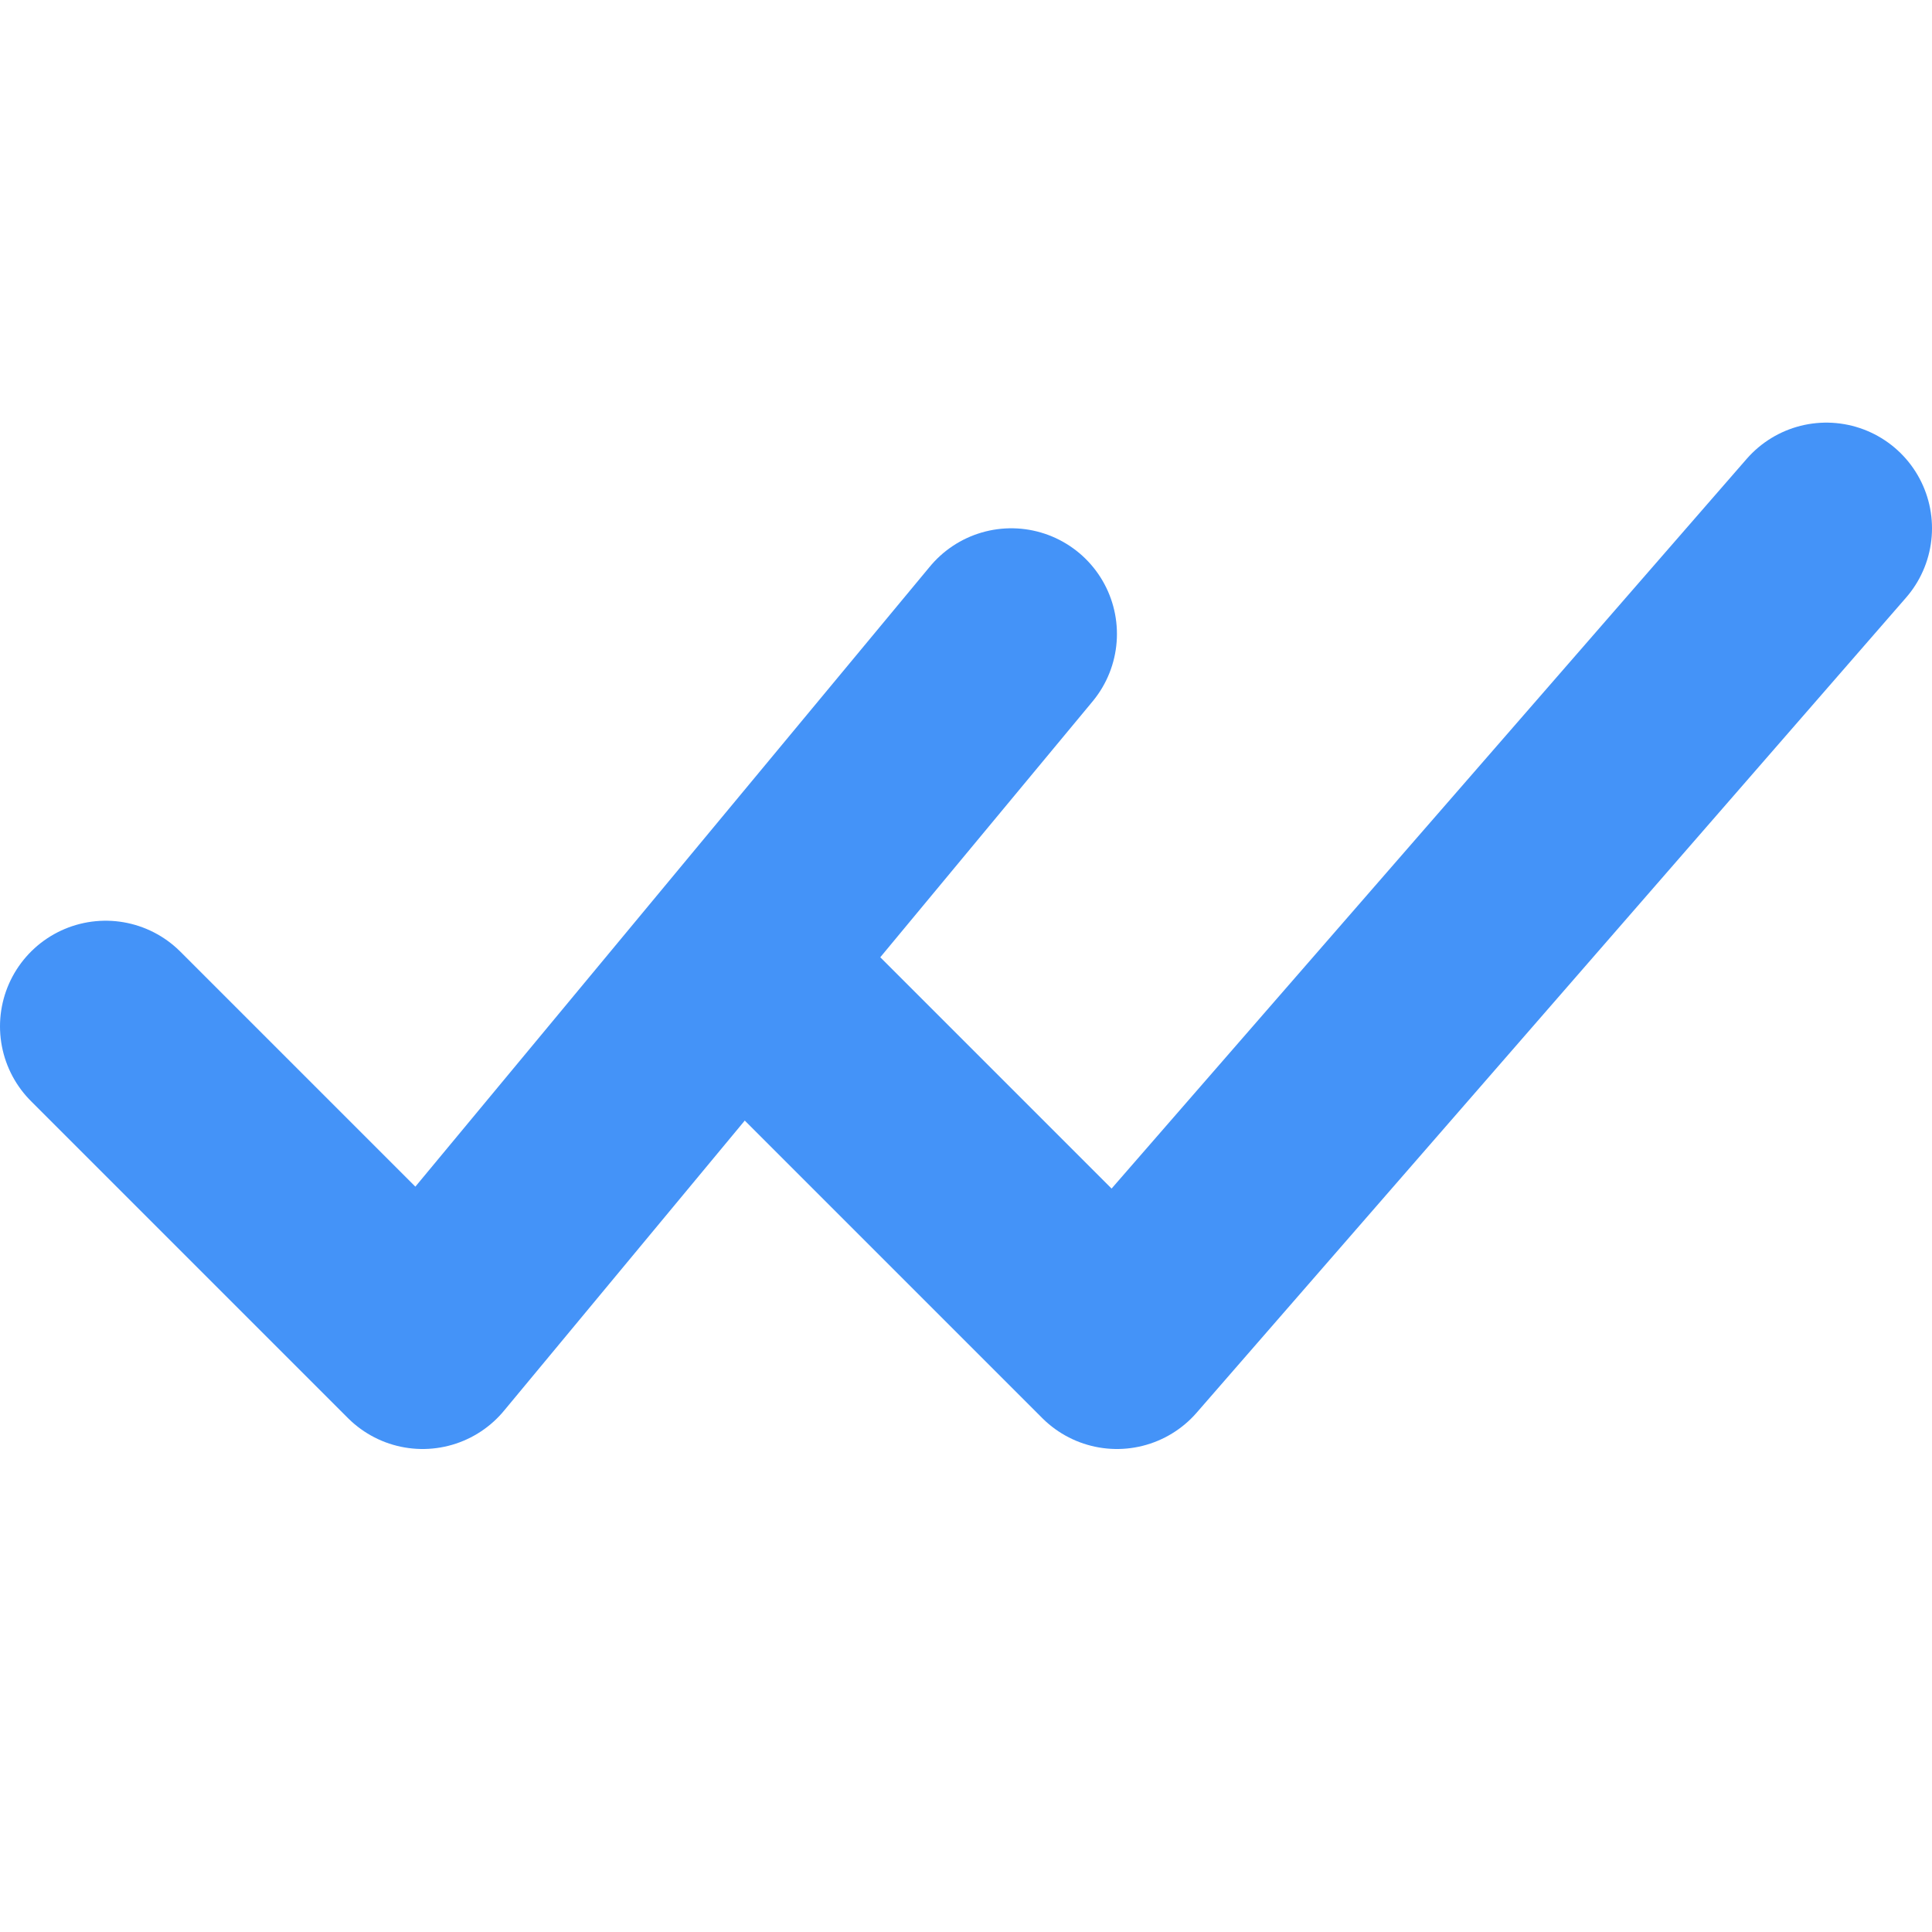
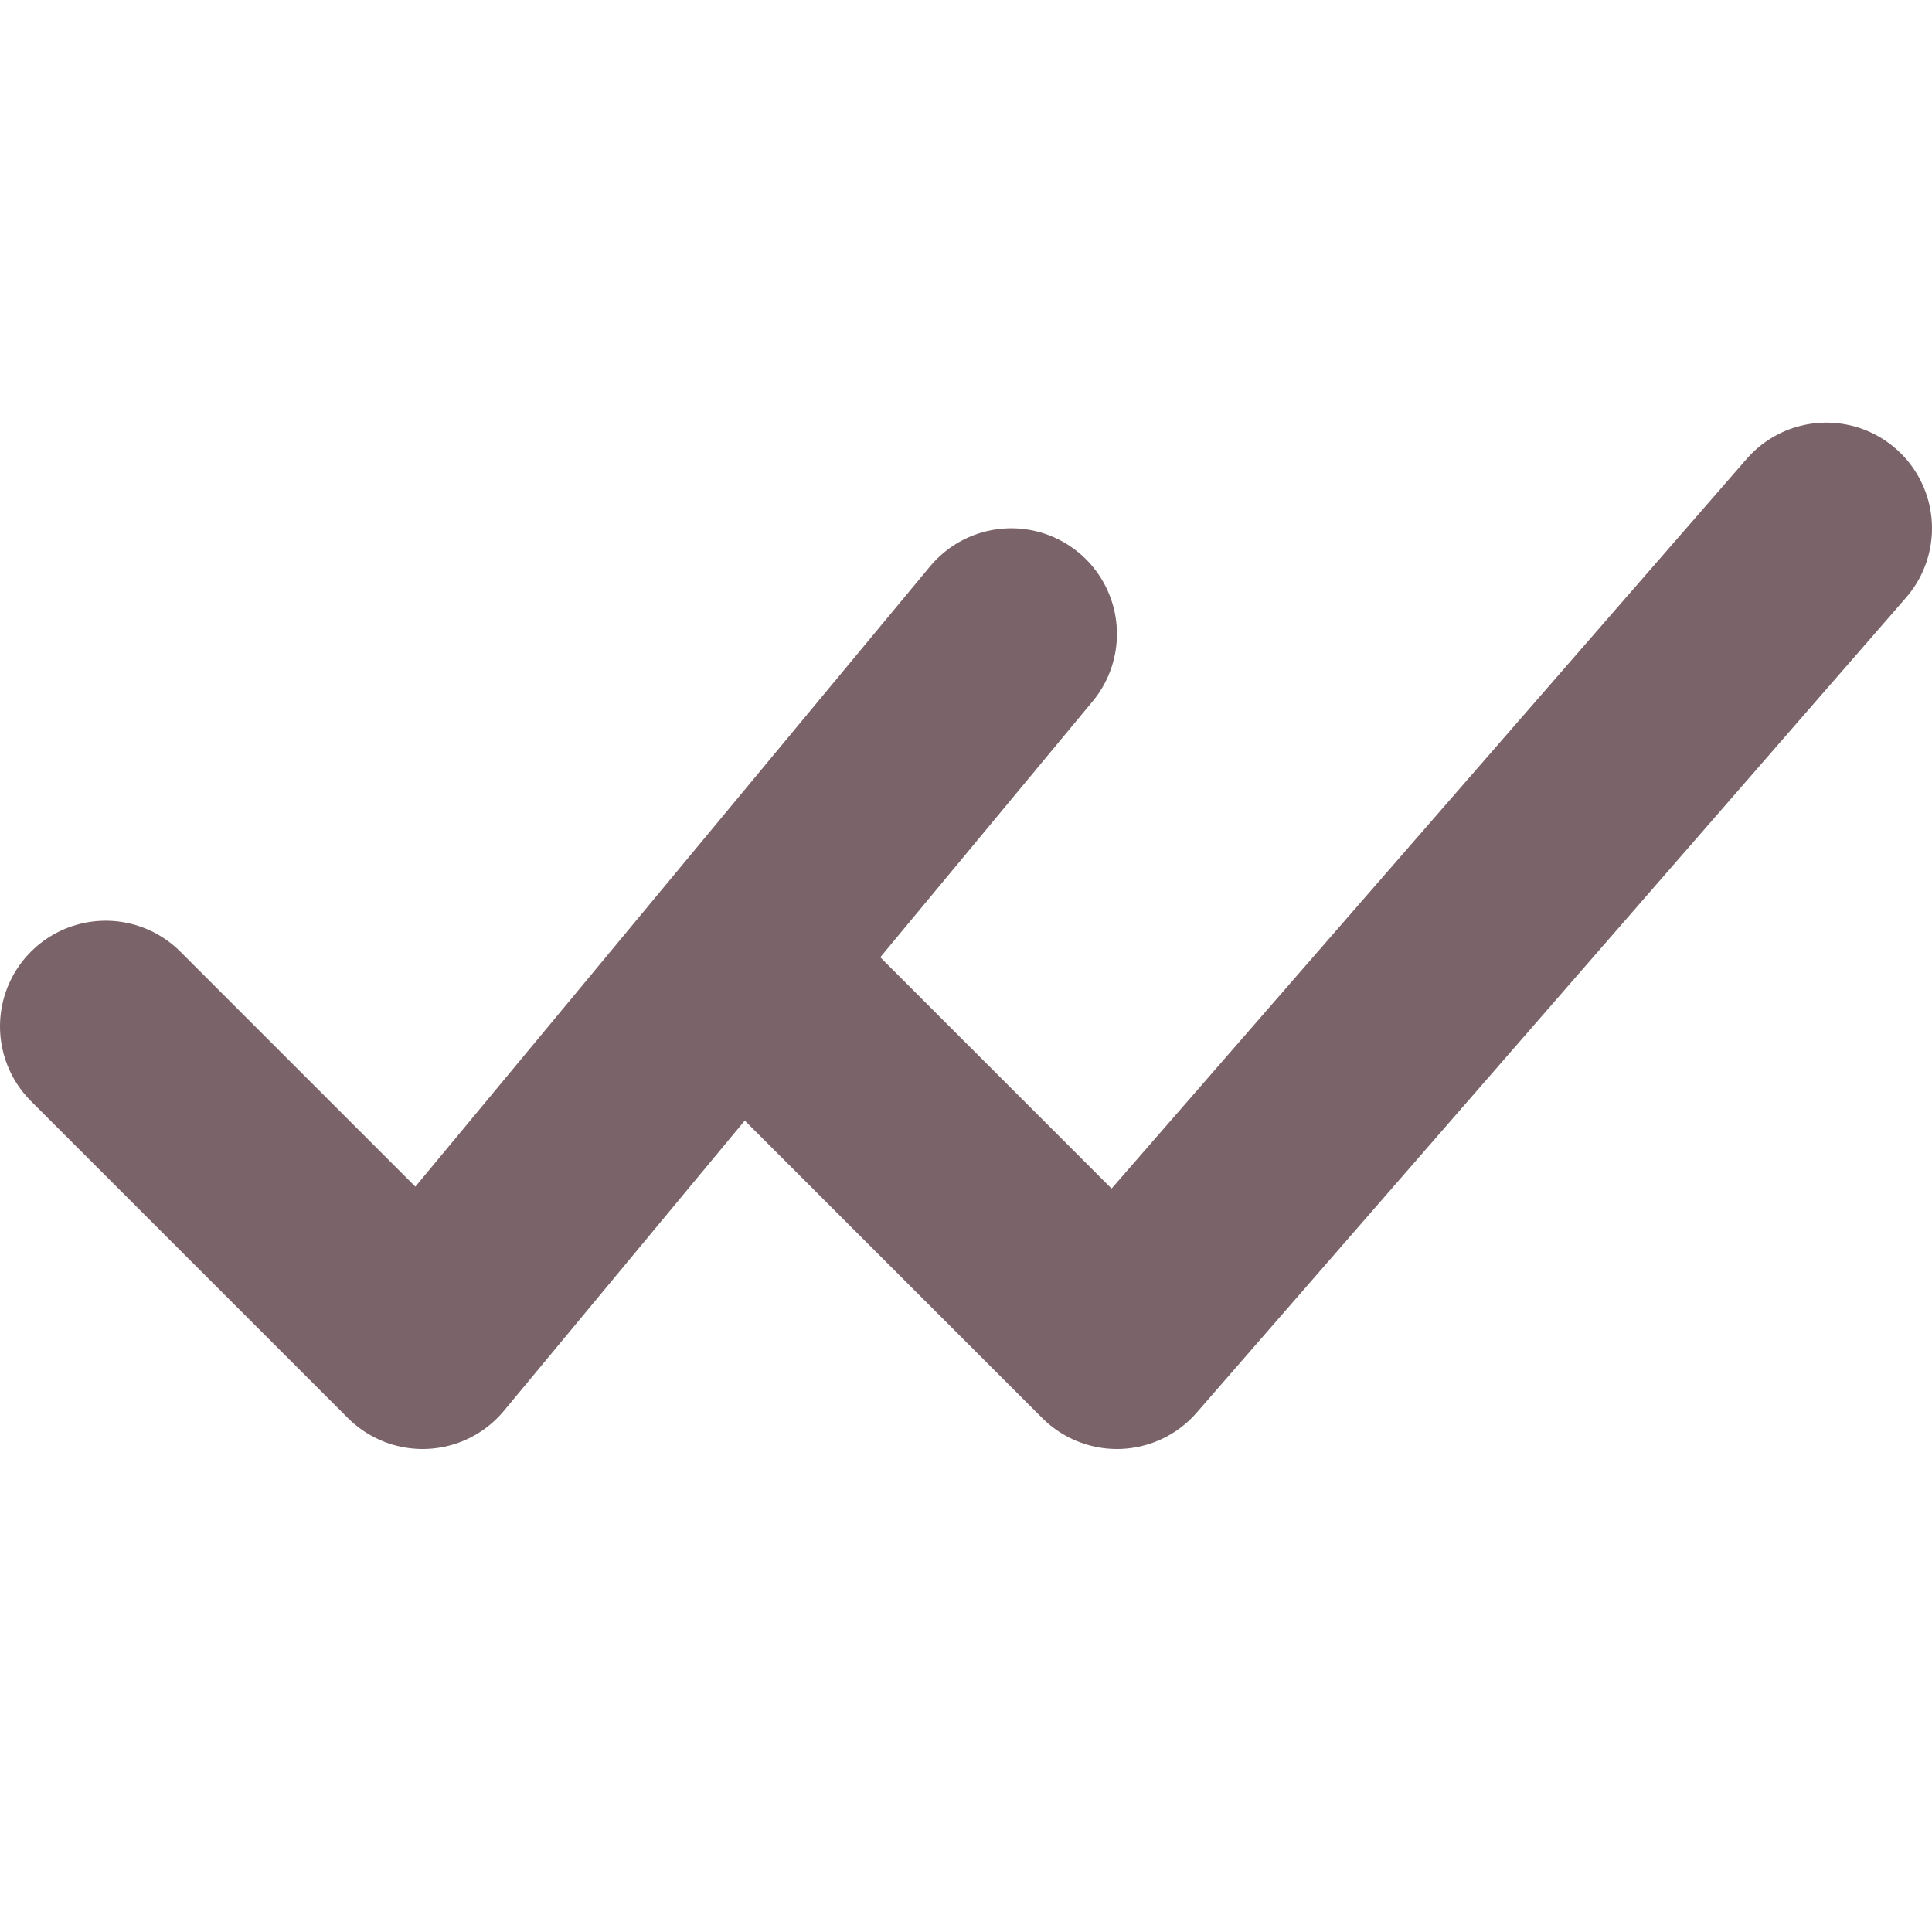
<svg xmlns="http://www.w3.org/2000/svg" viewBox="0 0 512 512">
-   <path fill="none" stroke="#4493f8" stroke-width="56" stroke-linecap="round" stroke-linejoin="round" d="M28 272l84 84L268 168" />
-   <path fill="none" stroke="#4493f8" stroke-width="56" stroke-linecap="round" stroke-linejoin="round" d="M212 272l84 84L484 140" />
+   <path fill="none" stroke="#7A6369" stroke-width="56" stroke-linecap="round" stroke-linejoin="round" d="M28 272l84 84L268 168" />
+   <path fill="none" stroke="#7A6369" stroke-width="56" stroke-linecap="round" stroke-linejoin="round" d="M212 272l84 84L484 140" />
</svg>
